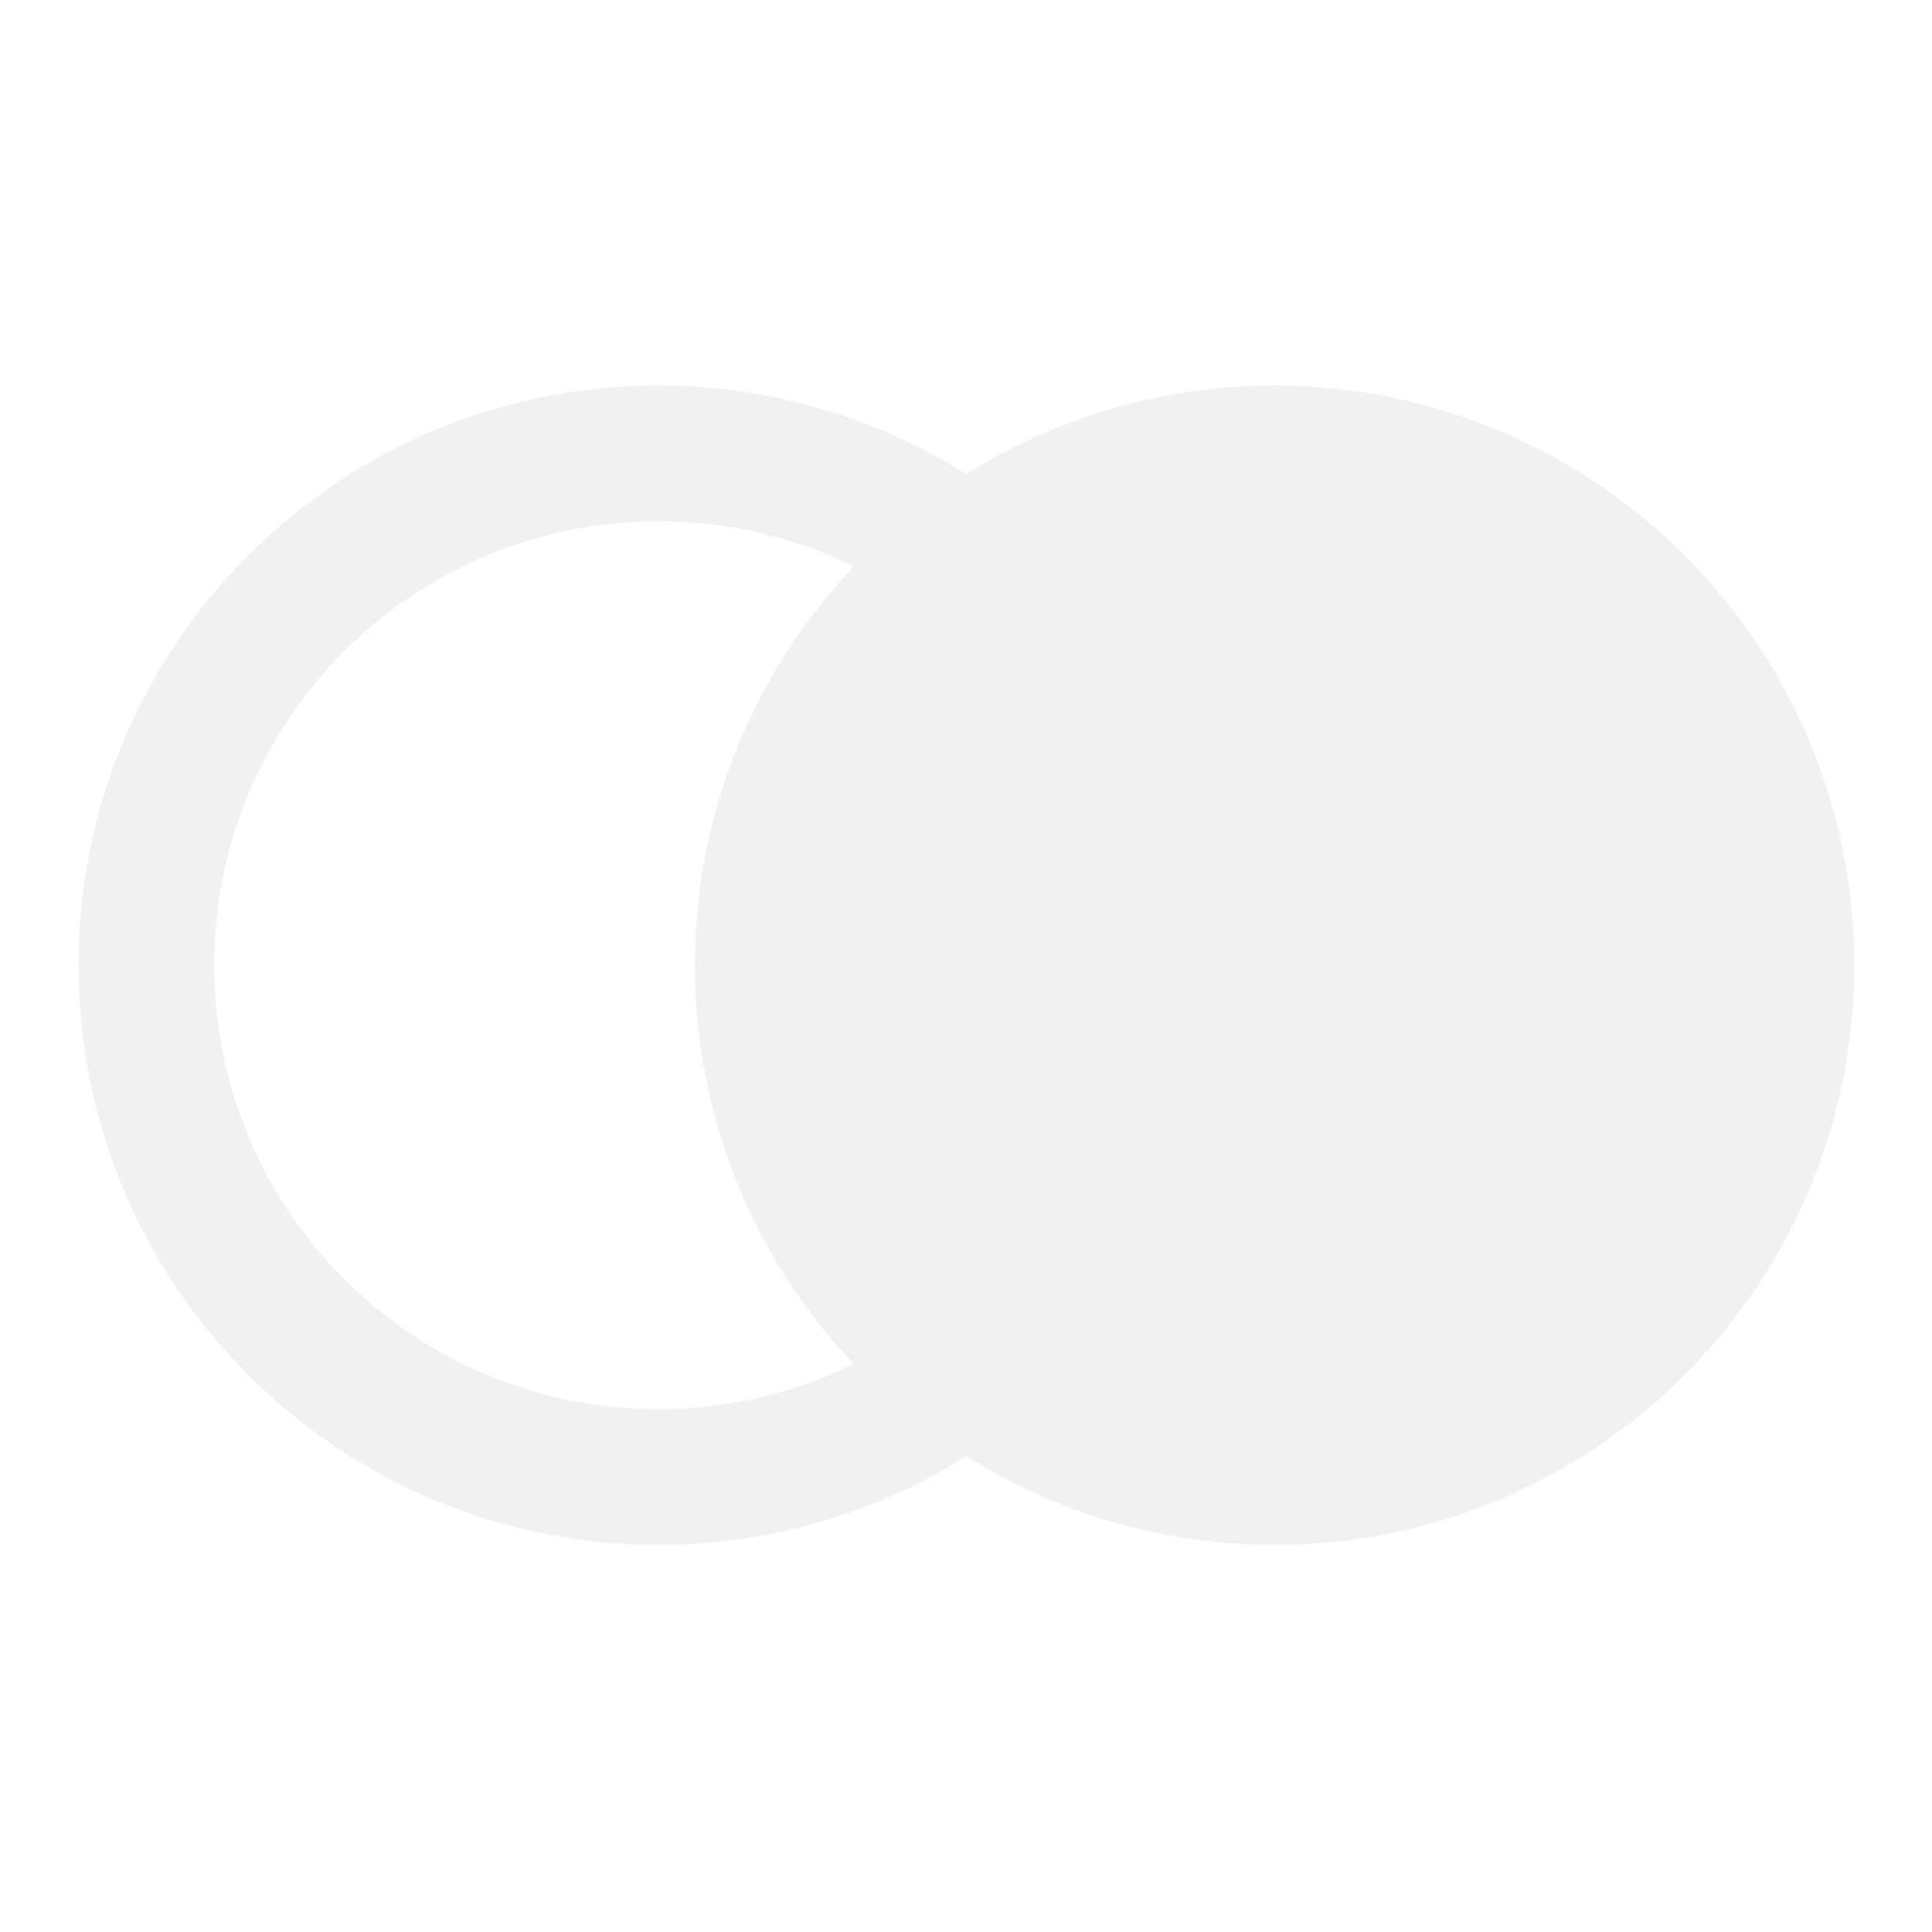
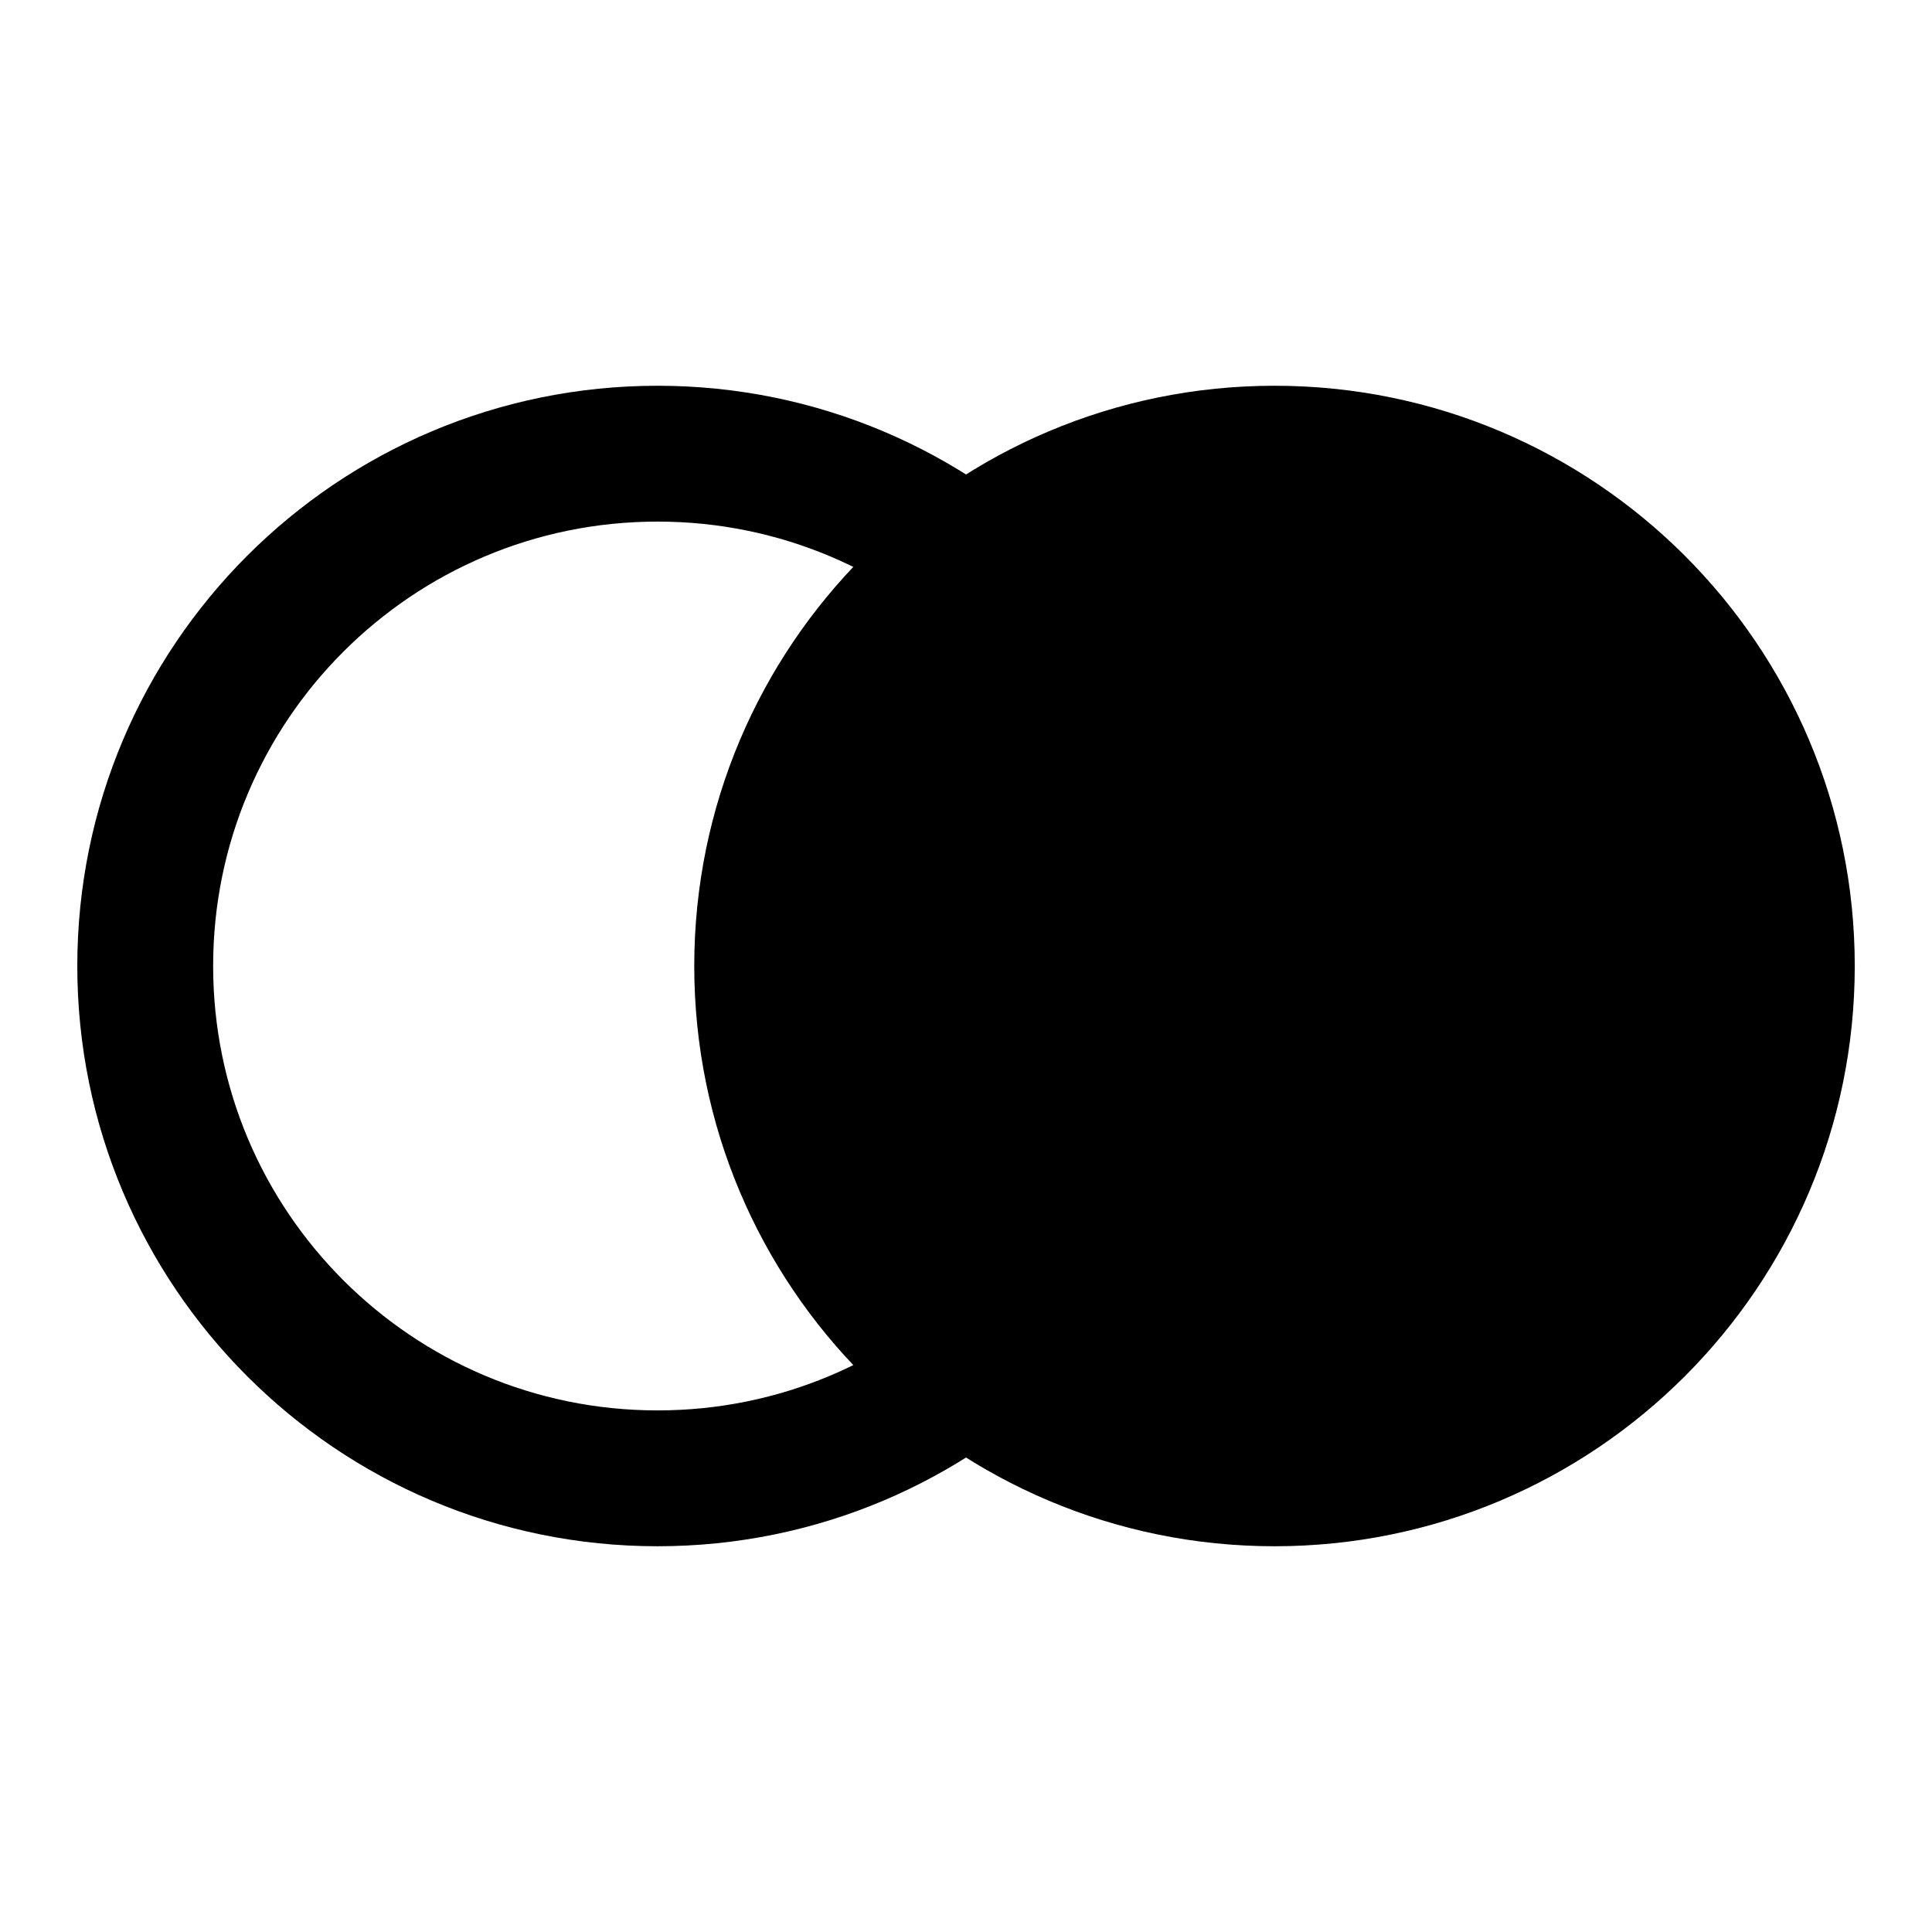
- <svg xmlns="http://www.w3.org/2000/svg" width="100%" height="100%" viewBox="0 0 1025 1025" version="1.1" xml:space="preserve" style="fill-rule:evenodd;clip-rule:evenodd;stroke-linecap:round;stroke-linejoin:round;stroke-miterlimit:1.4;">
-   <g transform="matrix(1,0,0,1,-8983,-1242)">
-     <g id="icon-overwrite-everything" transform="matrix(1,0,0,1,8983.69,1242.09)">
+ <svg xmlns="http://www.w3.org/2000/svg" width="100%" height="100%" viewBox="0 0 1024 1024" version="1.1" xml:space="preserve" style="fill-rule:evenodd;clip-rule:evenodd;stroke-linecap:round;stroke-linejoin:round;stroke-miterlimit:1.4;">
+   <g transform="matrix(1,0,0,1,-8983,-1226)">
+     <g id="icon-overwrite-everything" transform="matrix(1,0,0,1,8983,1226)">
      <rect x="0" y="0" width="1024" height="1024" style="fill:none;" />
      <g transform="matrix(1.14763,0,0,1.14763,-10857.3,-1529.3)">
-         <circle cx="9764.31" cy="1778.71" r="236.614" style="fill:none;stroke:rgb(241,241,241);stroke-width:62.74px;" />
+         <circle cx="9764.31" cy="1778.71" r="236.614" style="fill:none;stroke:black;stroke-width:62.74px;" />
      </g>
      <g transform="matrix(1.14763,0,0,1.14763,-10530.3,-1529.3)">
-         <circle cx="9764.31" cy="1778.71" r="236.614" style="fill:rgb(241,241,241);stroke:rgb(241,241,241);stroke-width:62.74px;" />
+         <circle cx="9764.31" cy="1778.71" r="236.614" style="stroke:black;stroke-width:62.74px;" />
      </g>
    </g>
  </g>
</svg>
